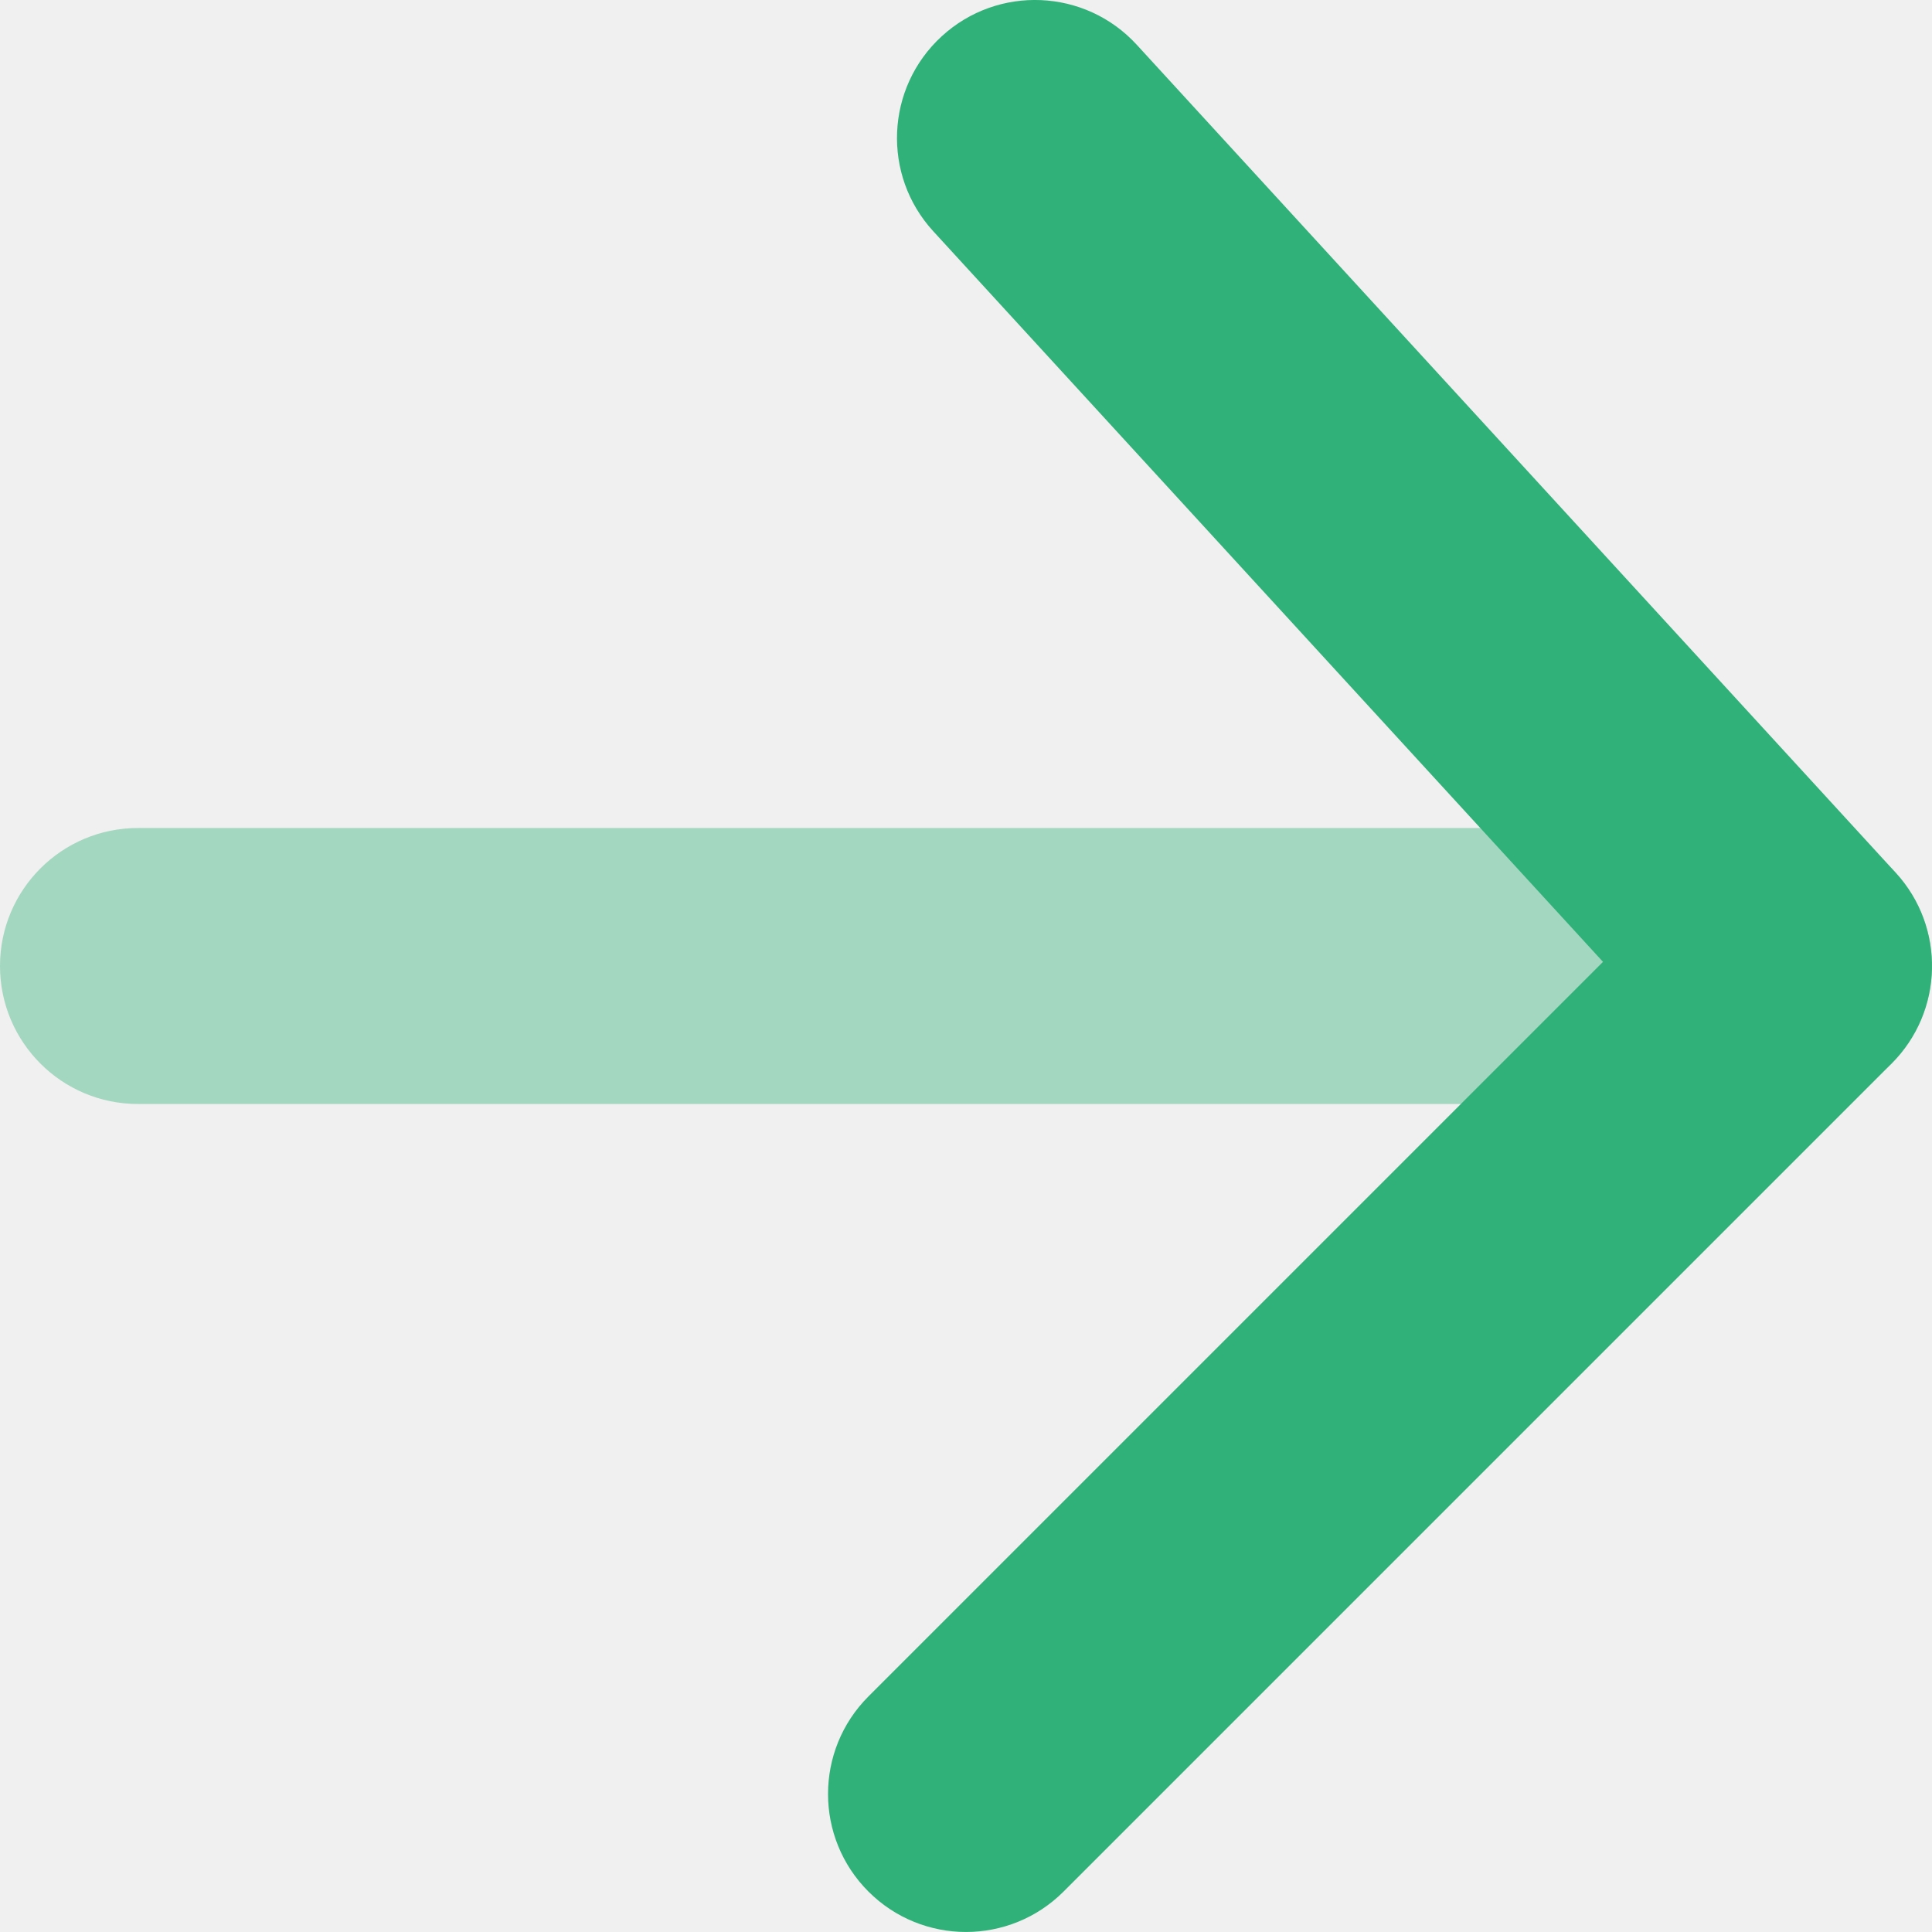
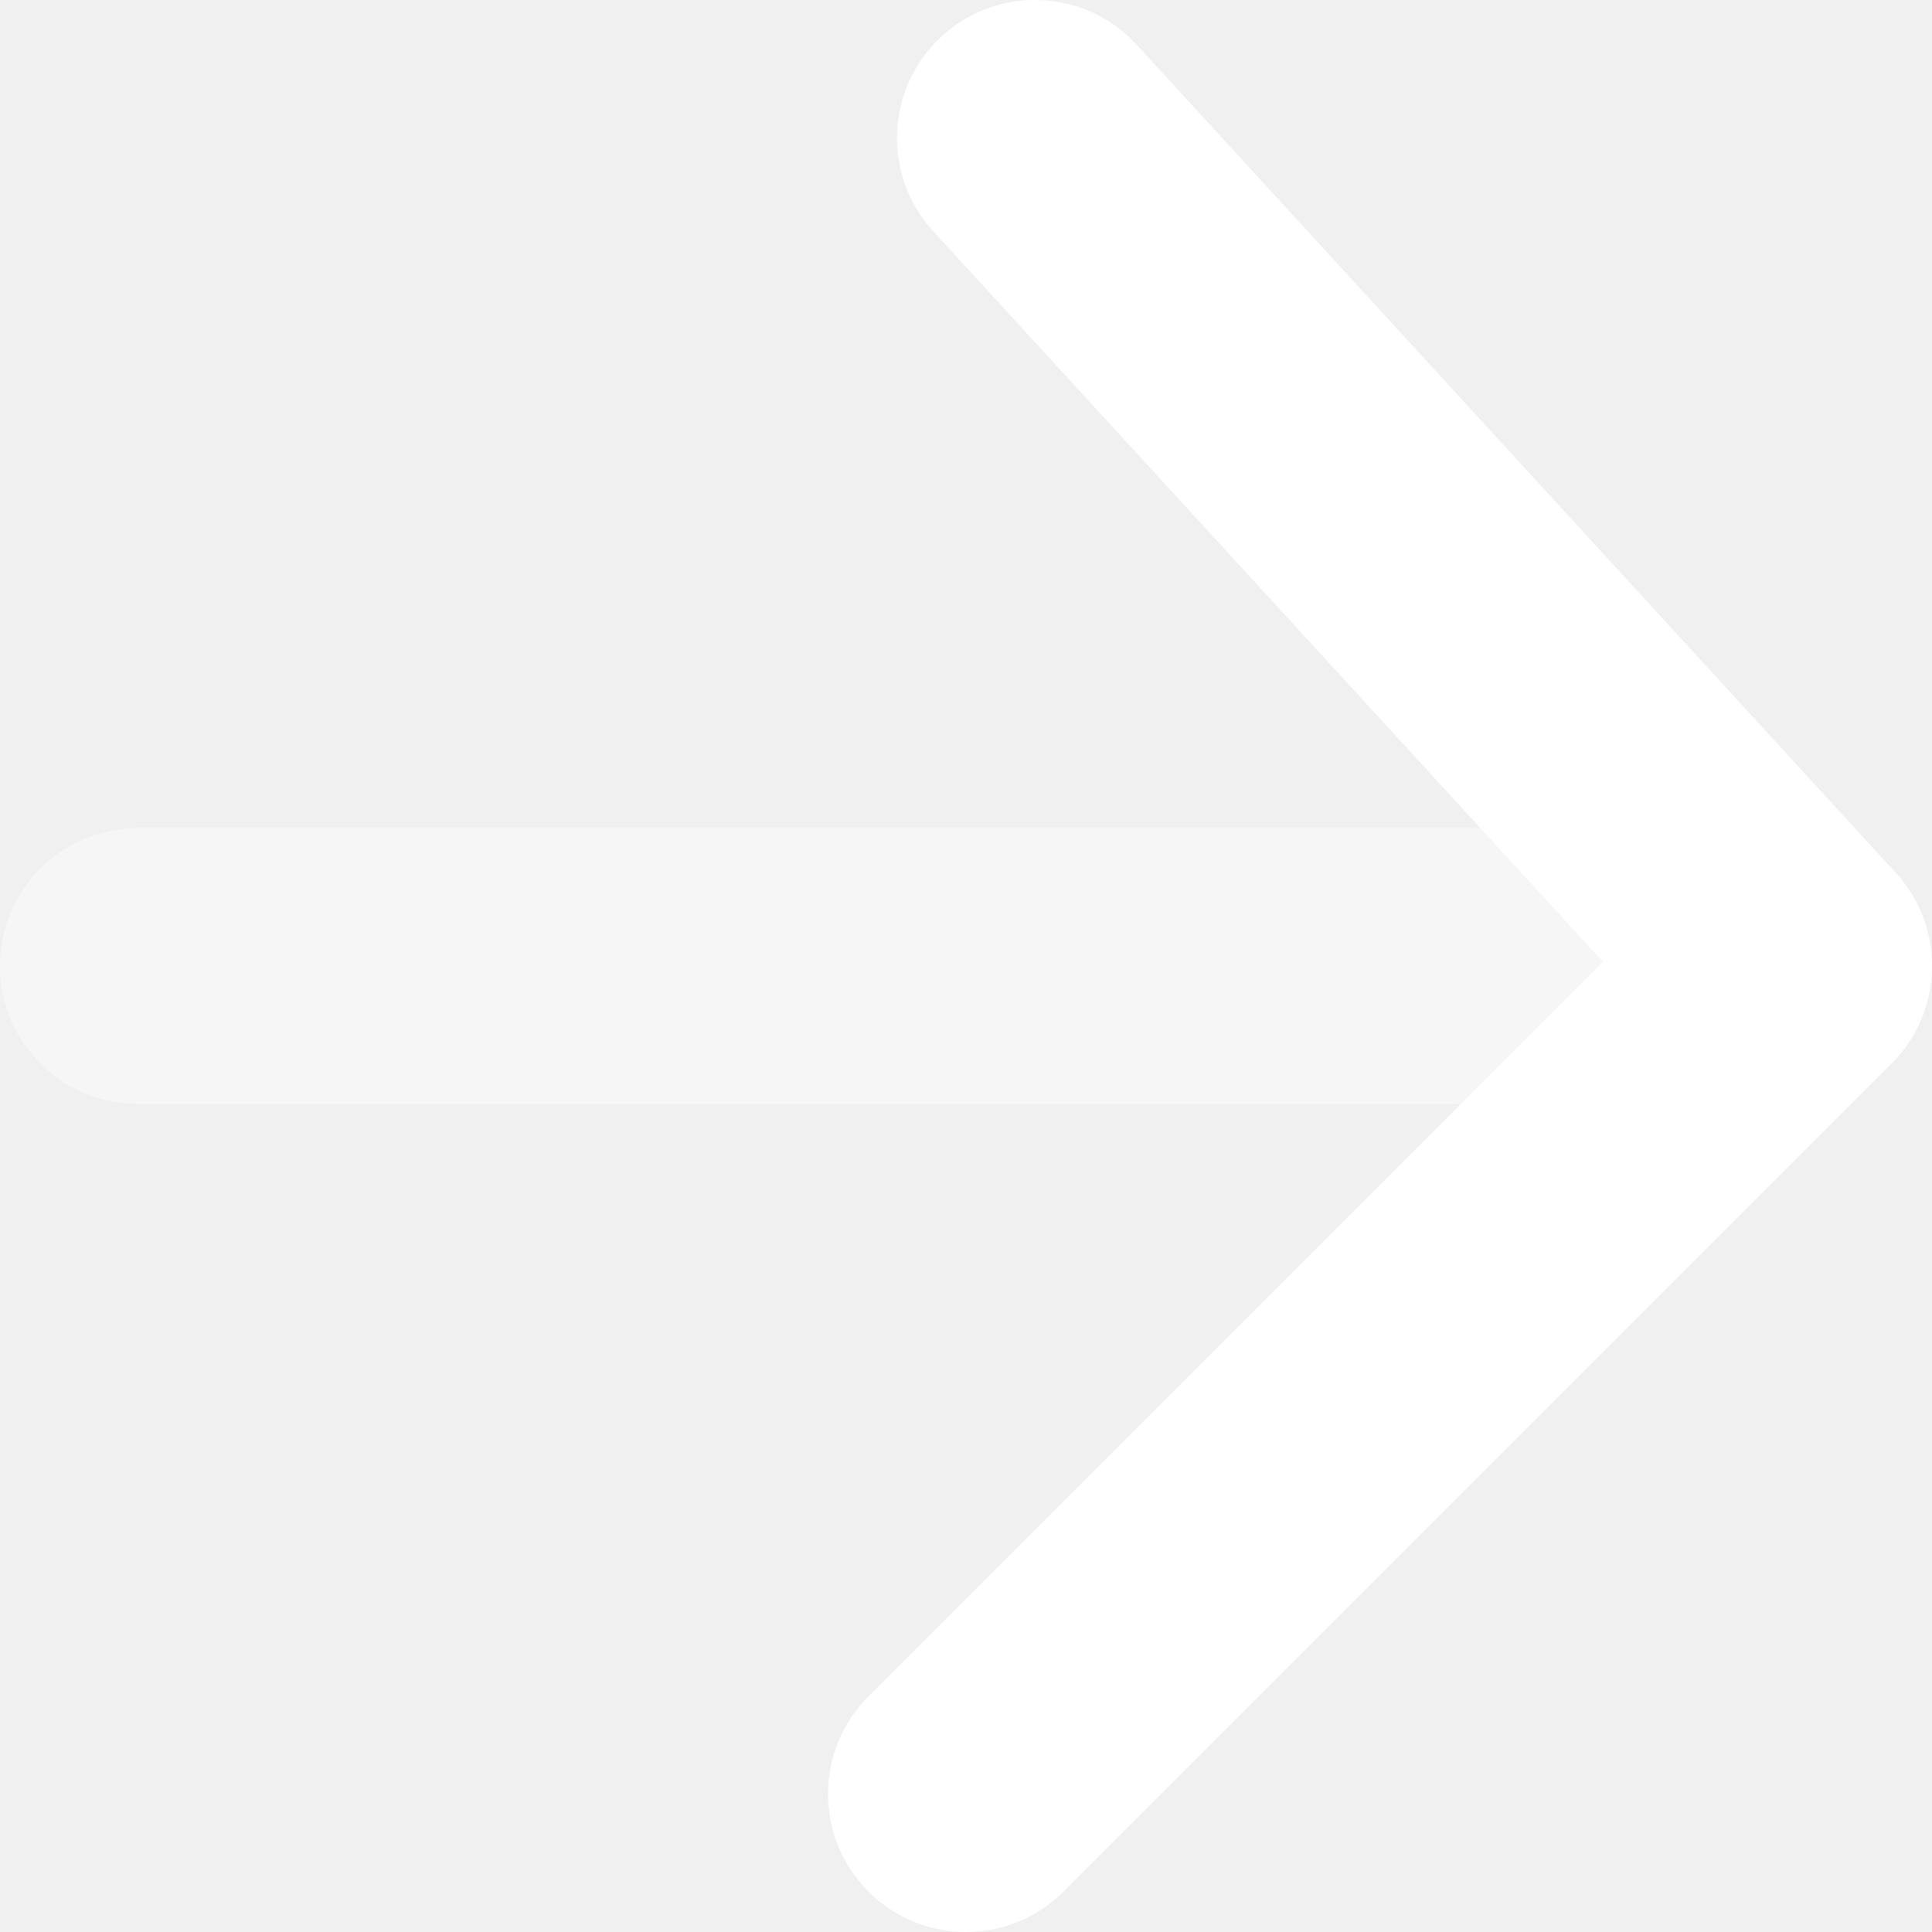
<svg xmlns="http://www.w3.org/2000/svg" width="14" height="14" viewBox="0 0 14 14">
-   <g id="Group_2" data-name="Group 2" transform="translate(0 0)">
-     <rect id="Rectangle" width="2" height="14" rx="1" transform="translate(0 8) rotate(-90)" fill="#30b179" opacity="0.4" />
-     <path id="Path_94" data-name="Path 94" d="M1.707-7.707a1,1,0,0,0-1.414,0,1,1,0,0,0,0,1.414l6,6a1,1,0,0,0,1.383.03l6-5.5a1,1,0,0,0,.061-1.413,1,1,0,0,0-1.413-.061L7.03-2.384Z" transform="translate(14 14) rotate(-90)" fill="#30b179" />
+   <g id="Group_8" data-name="Group 8" transform="translate(0 0)">
+     <rect id="Rectangle" width="2" height="14" rx="1" transform="translate(0 8) rotate(-90)" fill="#fff" opacity="0.4" />
+     <path id="Path_94" data-name="Path 94" d="M1.707-7.707a1,1,0,0,0-1.414,0,1,1,0,0,0,0,1.414l6,6a1,1,0,0,0,1.383.03l6-5.5a1,1,0,0,0,.061-1.413,1,1,0,0,0-1.413-.061L7.03-2.384Z" transform="translate(14 14) rotate(-90)" fill="#fff" />
  </g>
</svg>
